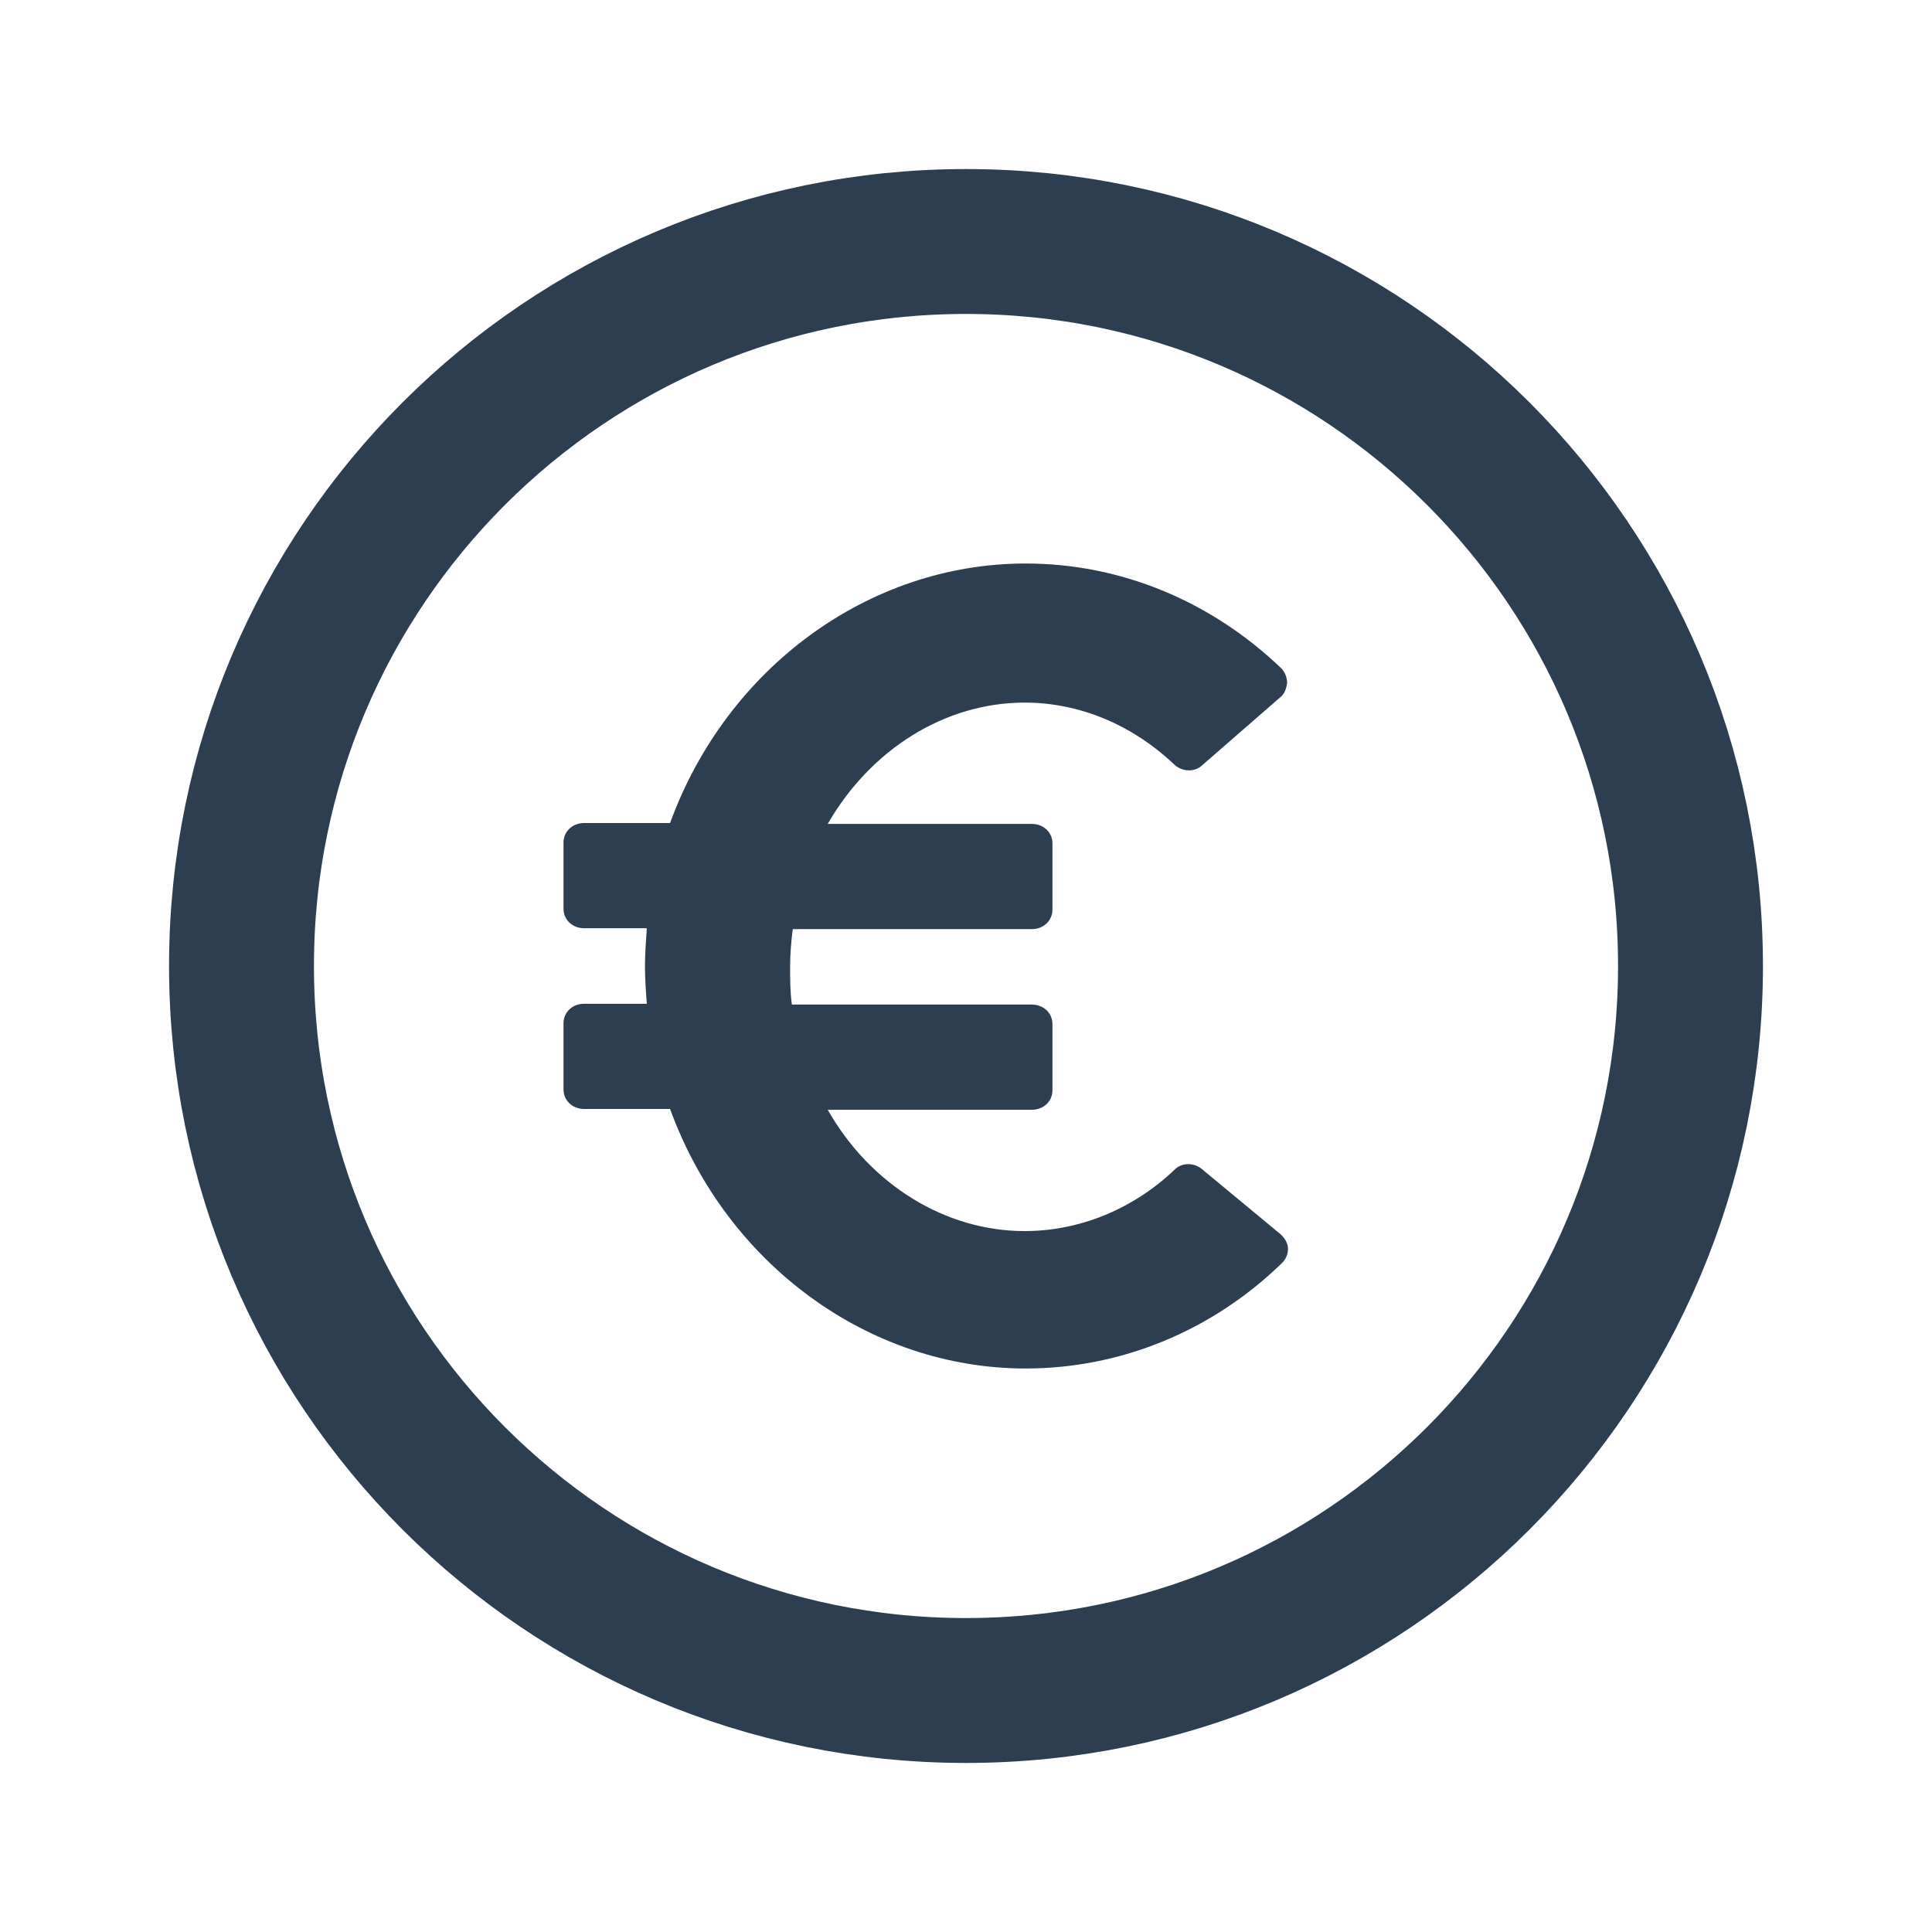
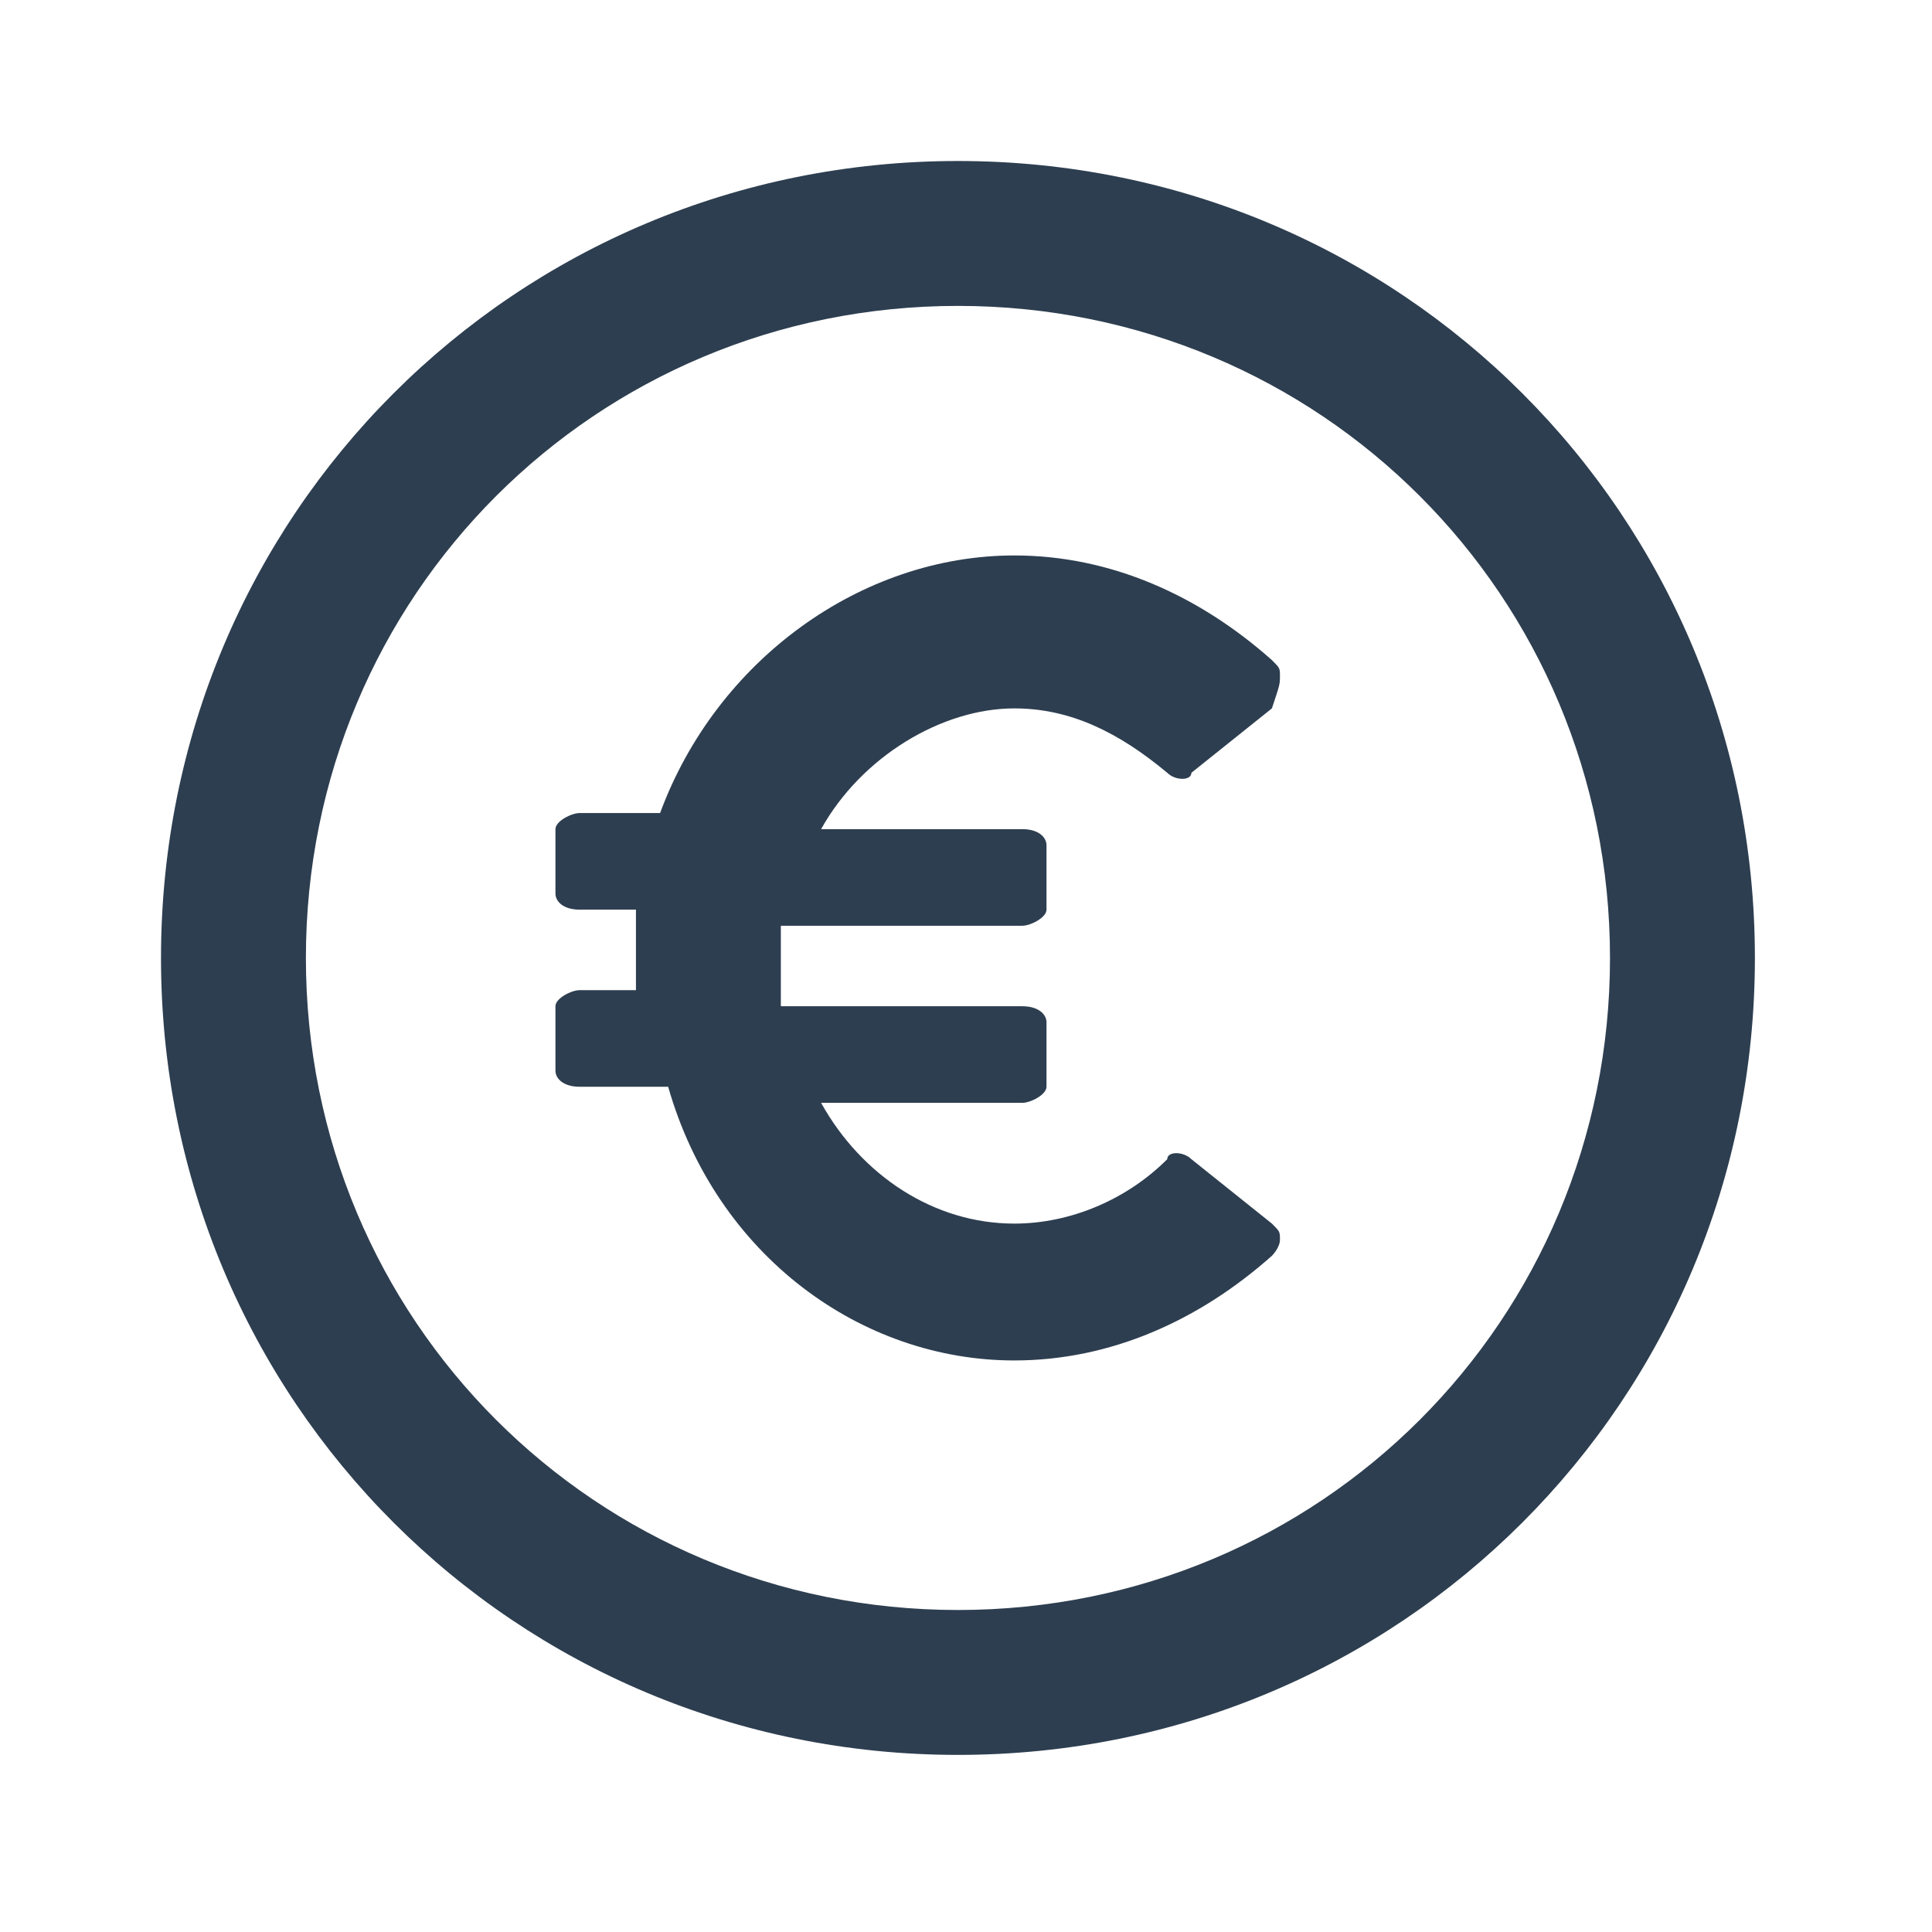
<svg xmlns="http://www.w3.org/2000/svg" width="24" height="24" viewBox="0 0 24 24" fill="none">
-   <circle cx="12" cy="12" r="9" stroke="#2D3E50" stroke-width="1.8" />
-   <path d="M14.932 14.524C14.832 14.439 14.676 14.439 14.587 14.534C14.064 15.03 13.397 15.293 12.729 15.293C11.75 15.293 10.816 14.724 10.282 13.786H12.818C12.963 13.786 13.074 13.681 13.074 13.544V12.722C13.074 12.585 12.963 12.479 12.818 12.479H9.837C9.815 12.321 9.815 12.163 9.815 12.016C9.815 11.868 9.826 11.71 9.848 11.542H12.818C12.963 11.542 13.074 11.436 13.074 11.299V10.477C13.074 10.34 12.963 10.235 12.818 10.235H10.282C10.816 9.308 11.739 8.728 12.729 8.728C13.408 8.728 14.064 9.002 14.587 9.497C14.687 9.592 14.843 9.592 14.932 9.508L15.9 8.665C15.956 8.623 15.978 8.56 15.989 8.486C15.989 8.423 15.967 8.359 15.922 8.307C15.043 7.464 13.92 7 12.74 7C10.794 7 9.025 8.296 8.324 10.224H7.256C7.111 10.224 7 10.33 7 10.467V11.289C7 11.426 7.111 11.531 7.256 11.531H8.035C8.023 11.7 8.012 11.858 8.012 12.005C8.012 12.153 8.023 12.311 8.035 12.469H7.256C7.111 12.469 7 12.574 7 12.711V13.533C7 13.67 7.111 13.776 7.256 13.776H8.324C9.025 15.704 10.794 17 12.74 17C13.92 17 15.054 16.536 15.922 15.693C15.967 15.651 16 15.588 16 15.514C16 15.451 15.967 15.388 15.911 15.335L14.932 14.524Z" fill="#2D3E50" />
+   <path d="M11.9 21.8C6.4 21.8 2 17.4 2 11.9C2 6.4 6.4 2 11.9 2C17.4 2 21.8 6.4 21.8 11.9C21.8 17.4 17.4 21.8 11.9 21.8ZM11.9 3.8C7.4 3.8 3.8 7.4 3.8 11.9C3.8 16.4 7.4 20 11.9 20C16.4 20 20 16.4 20 11.9C20 7.4 16.4 3.8 11.9 3.8Z" fill="#2D3E50" />
+   <path d="M14.8 14.4C14.7 14.3 14.5 14.3 14.5 14.4C14 14.9 13.3 15.2 12.6 15.2C11.6 15.2 10.7 14.6 10.2 13.7H12.7C12.8 13.7 13 13.6 13 13.5V12.7C13 12.6 12.9 12.5 12.7 12.5H9.7C9.7 12.3 9.7 12.2 9.7 12C9.7 11.9 9.7 11.7 9.7 11.5H12.7C12.8 11.5 13 11.4 13 11.3V10.5C13 10.4 12.9 10.3 12.7 10.3H10.2C10.7 9.4 11.7 8.8 12.6 8.8C13.3 8.8 13.9 9.1 14.5 9.6C14.6 9.7 14.8 9.7 14.8 9.6L15.8 8.8C15.9 8.5 15.9 8.5 15.9 8.4C15.9 8.3 15.9 8.3 15.8 8.2C14.9 7.4 13.8 6.9 12.6 6.9C10.7 6.9 8.9 8.2 8.2 10.1H7.2C7.1 10.1 6.9 10.2 6.9 10.3V11.1C6.9 11.2 7 11.3 7.2 11.3H7.9C7.9 11.5 7.9 11.6 7.9 11.8C7.9 11.9 7.9 12.1 7.9 12.3H7.2C7.1 12.3 6.9 12.4 6.9 12.5V13.3C6.9 13.4 7 13.5 7.2 13.5H8.3C8.9 15.6 10.7 16.9 12.6 16.9C13.8 16.9 14.9 16.4 15.8 15.6C15.8 15.6 15.9 15.5 15.9 15.4C15.9 15.3 15.9 15.3 15.8 15.2L14.8 14.4Z" fill="#2D3E50" />
</svg>
